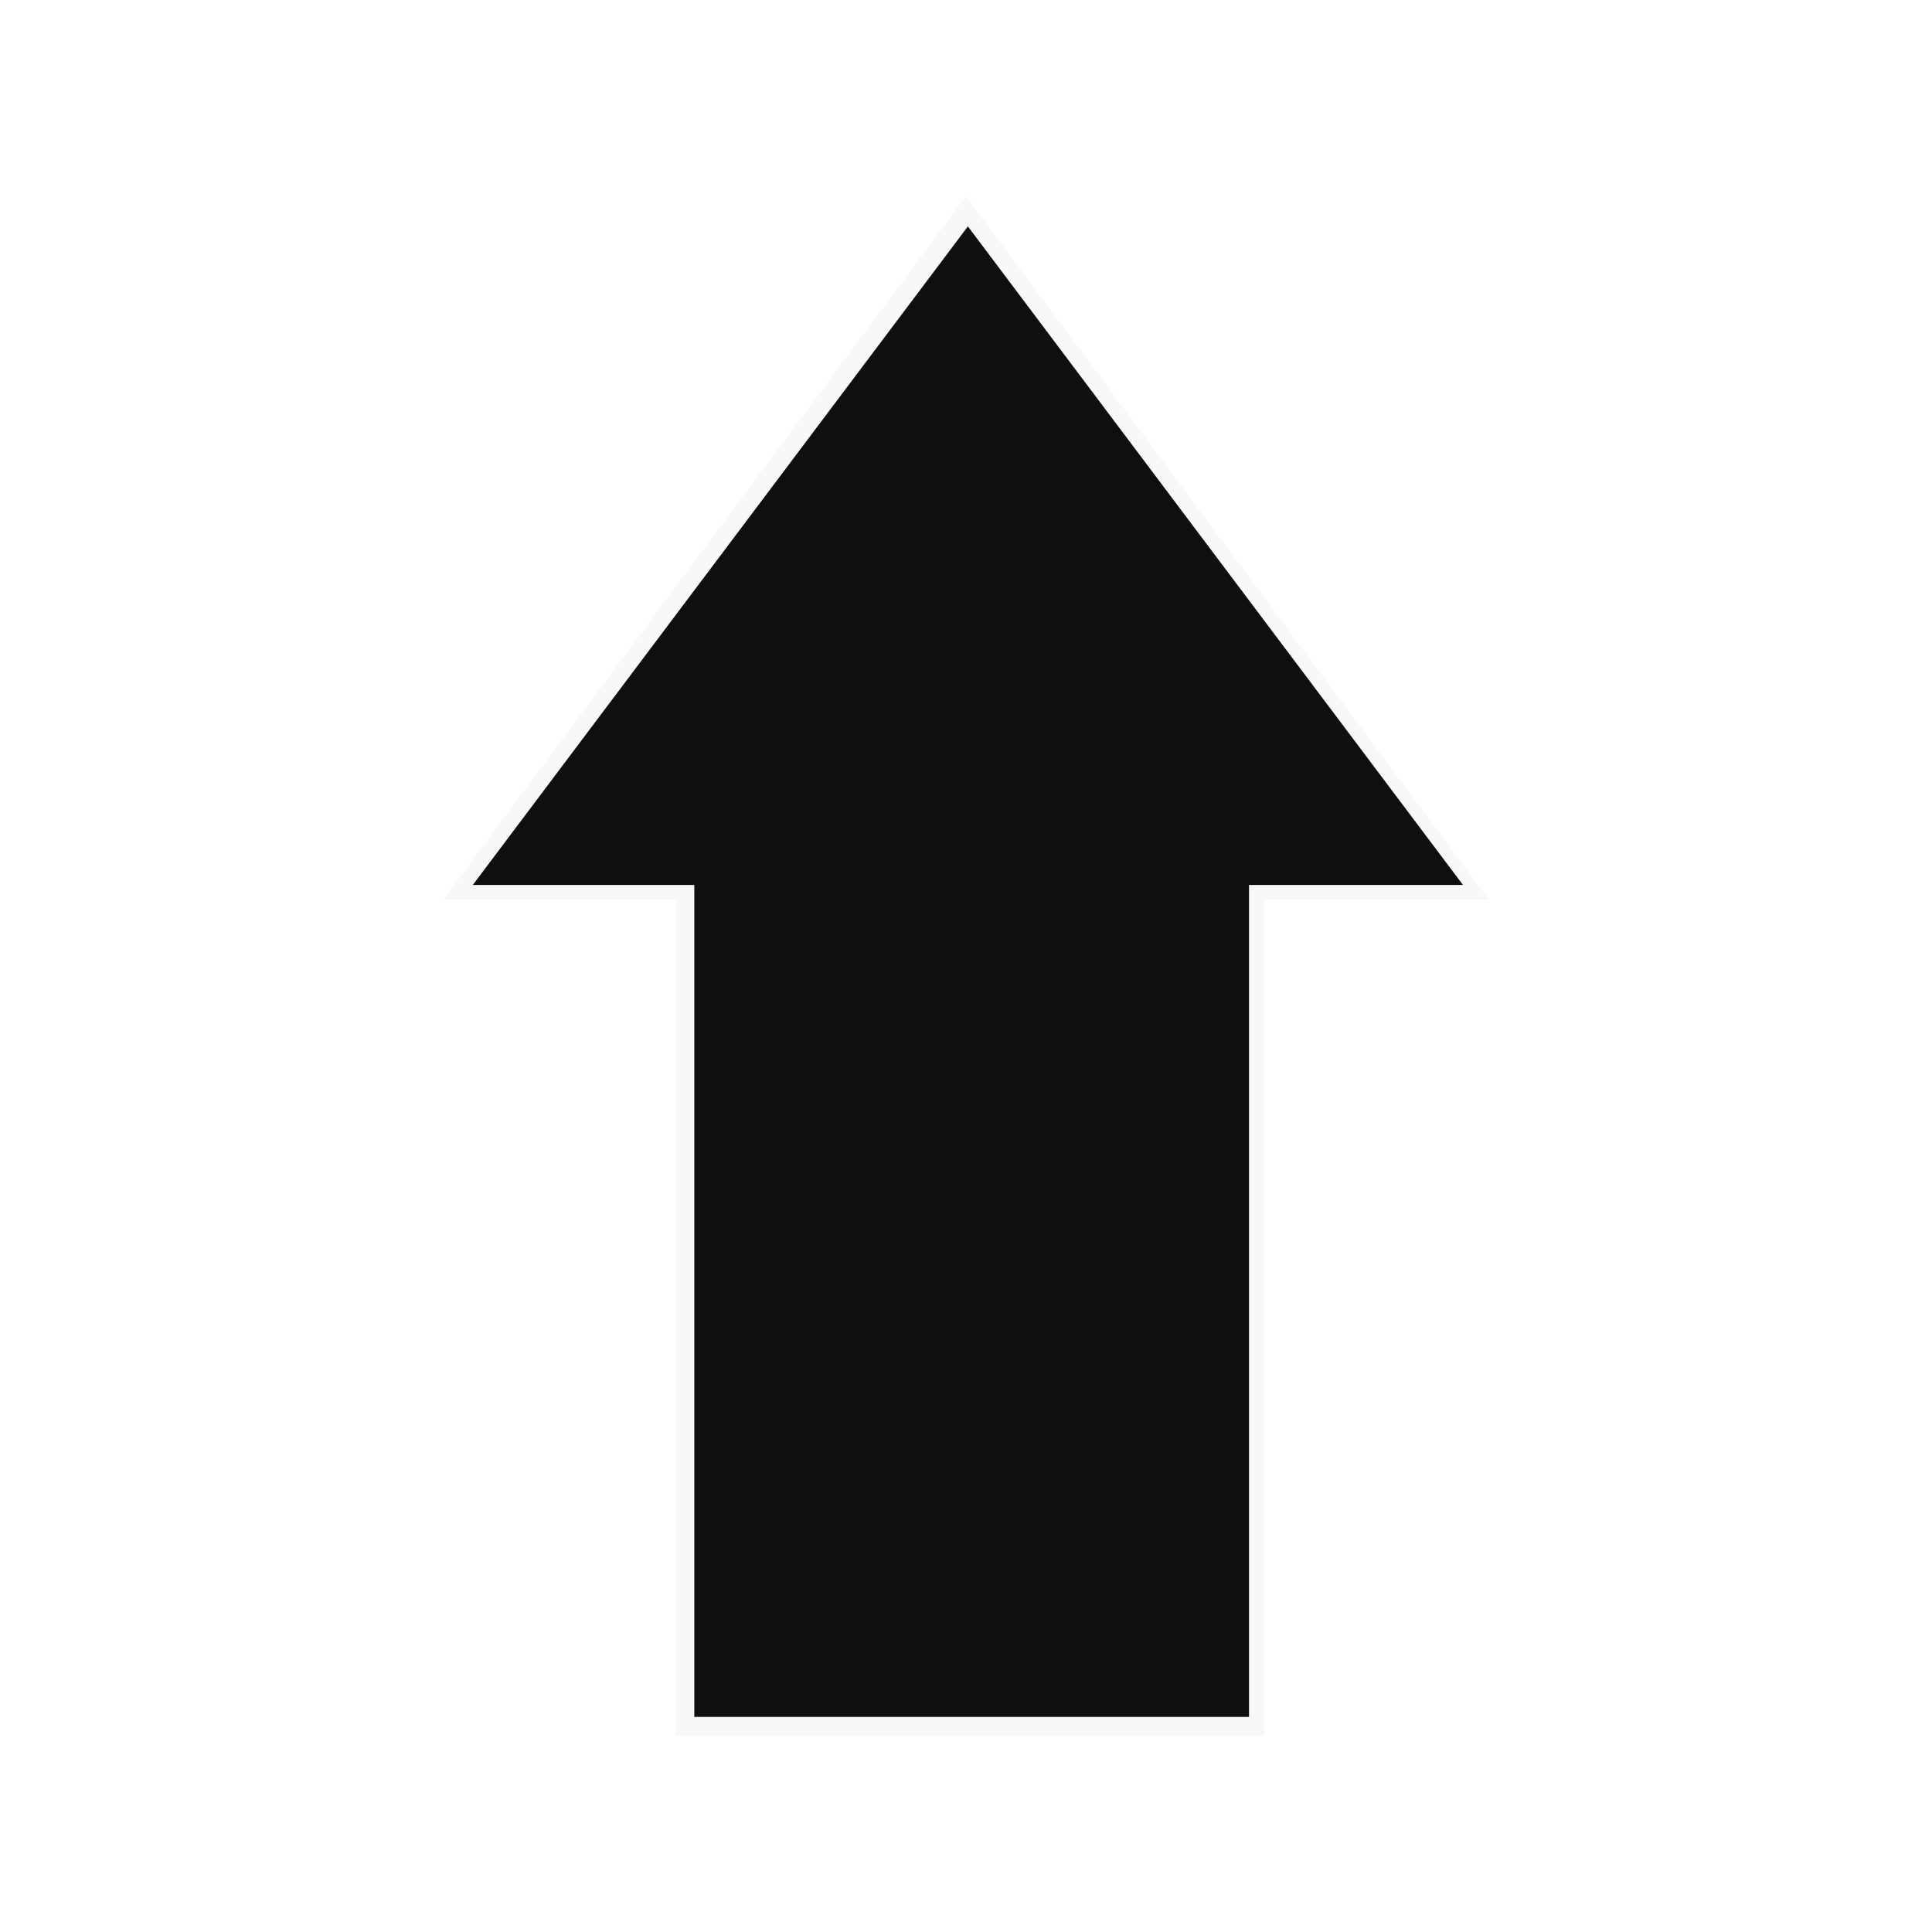
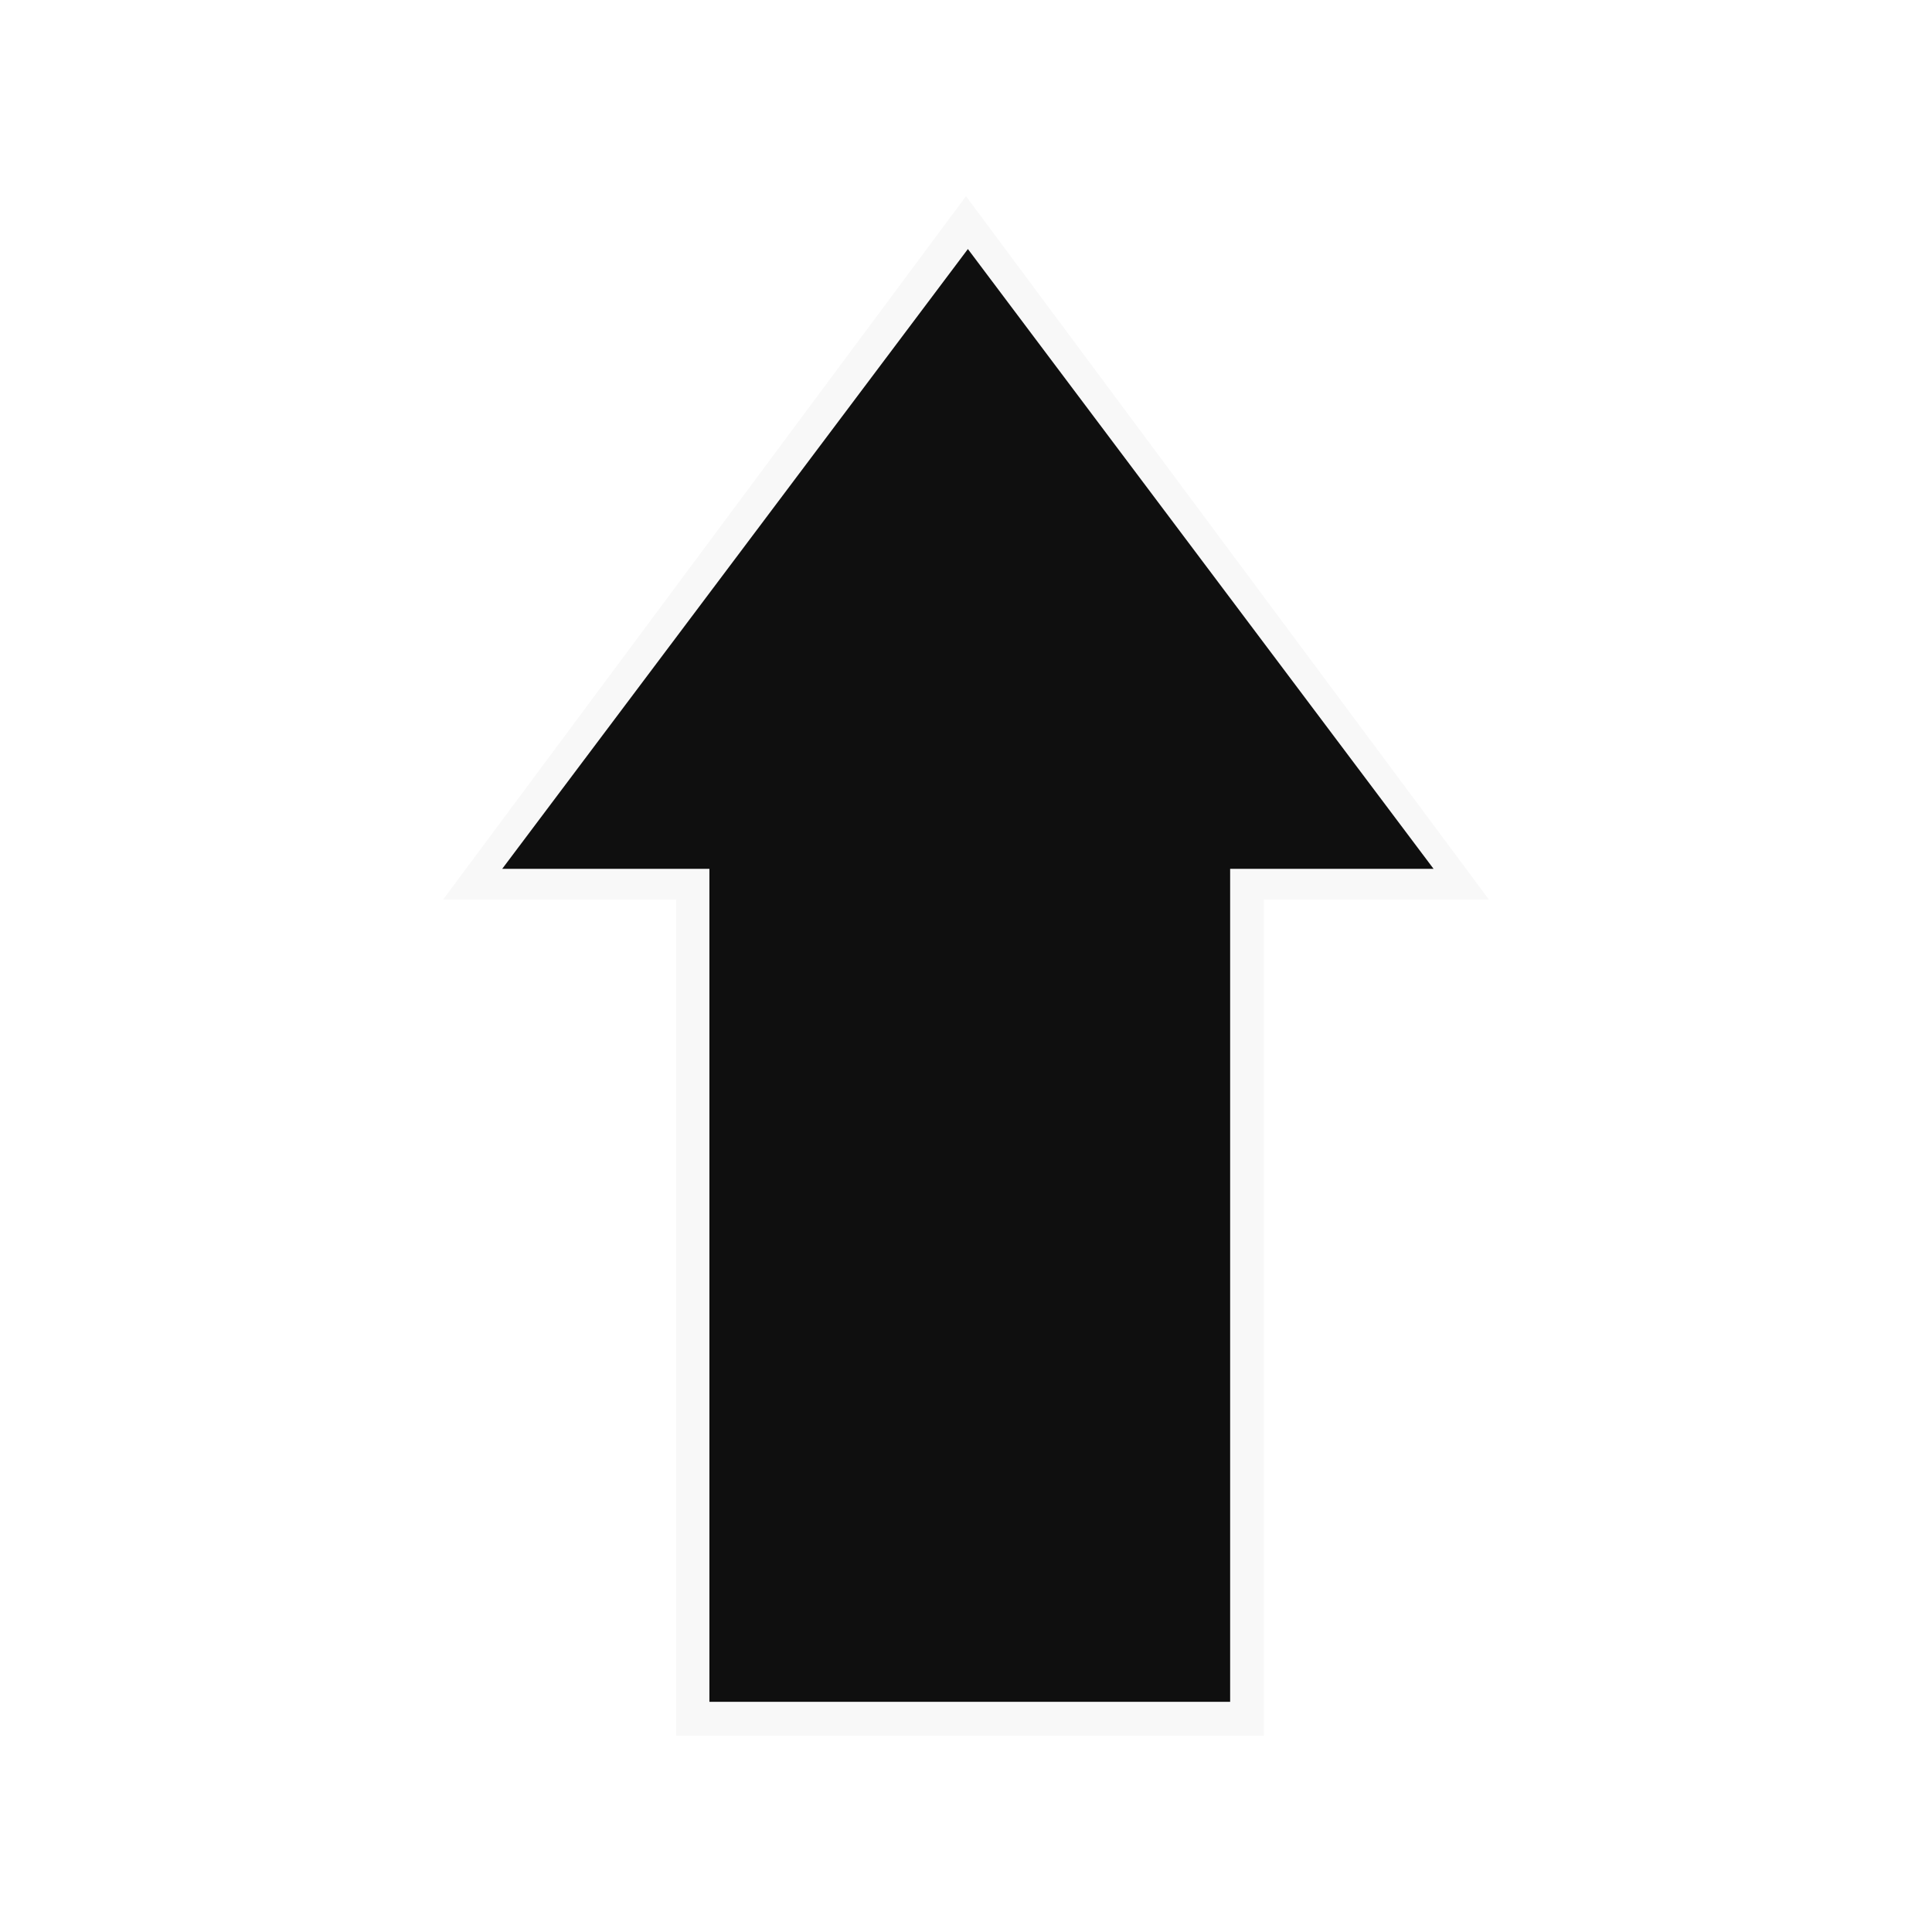
<svg xmlns="http://www.w3.org/2000/svg" width="512" height="512" viewBox="0 0 512 512" fill="none">
  <path d="M256 52L394.564 238.382L117.436 238.382L256 52Z" fill="#F8F8F8" />
-   <rect x="179.2" y="460" width="222.545" height="155.733" transform="rotate(-90 179.2 460)" fill="#F8F8F8" />
-   <path d="M256.5 60L387.703 234.518L125.297 234.518L256.5 60Z" fill="#0F0F0F" />
-   <rect x="184" y="455" width="221" height="147" transform="rotate(-90 184 455)" fill="#0F0F0F" />
+   <path d="M179.2 460L179.2 237.455L334.934 237.455L334.934 460L179.2 460Z" fill="#F8F8F8" />
+   <path d="M256.5 66L379.909 230.25L133.091 230.25L256.5 66Z" fill="#0F0F0F" />
+   <path d="M188 451L188 223L326 223L326 451L188 451Z" fill="#0F0F0F" />
</svg>
